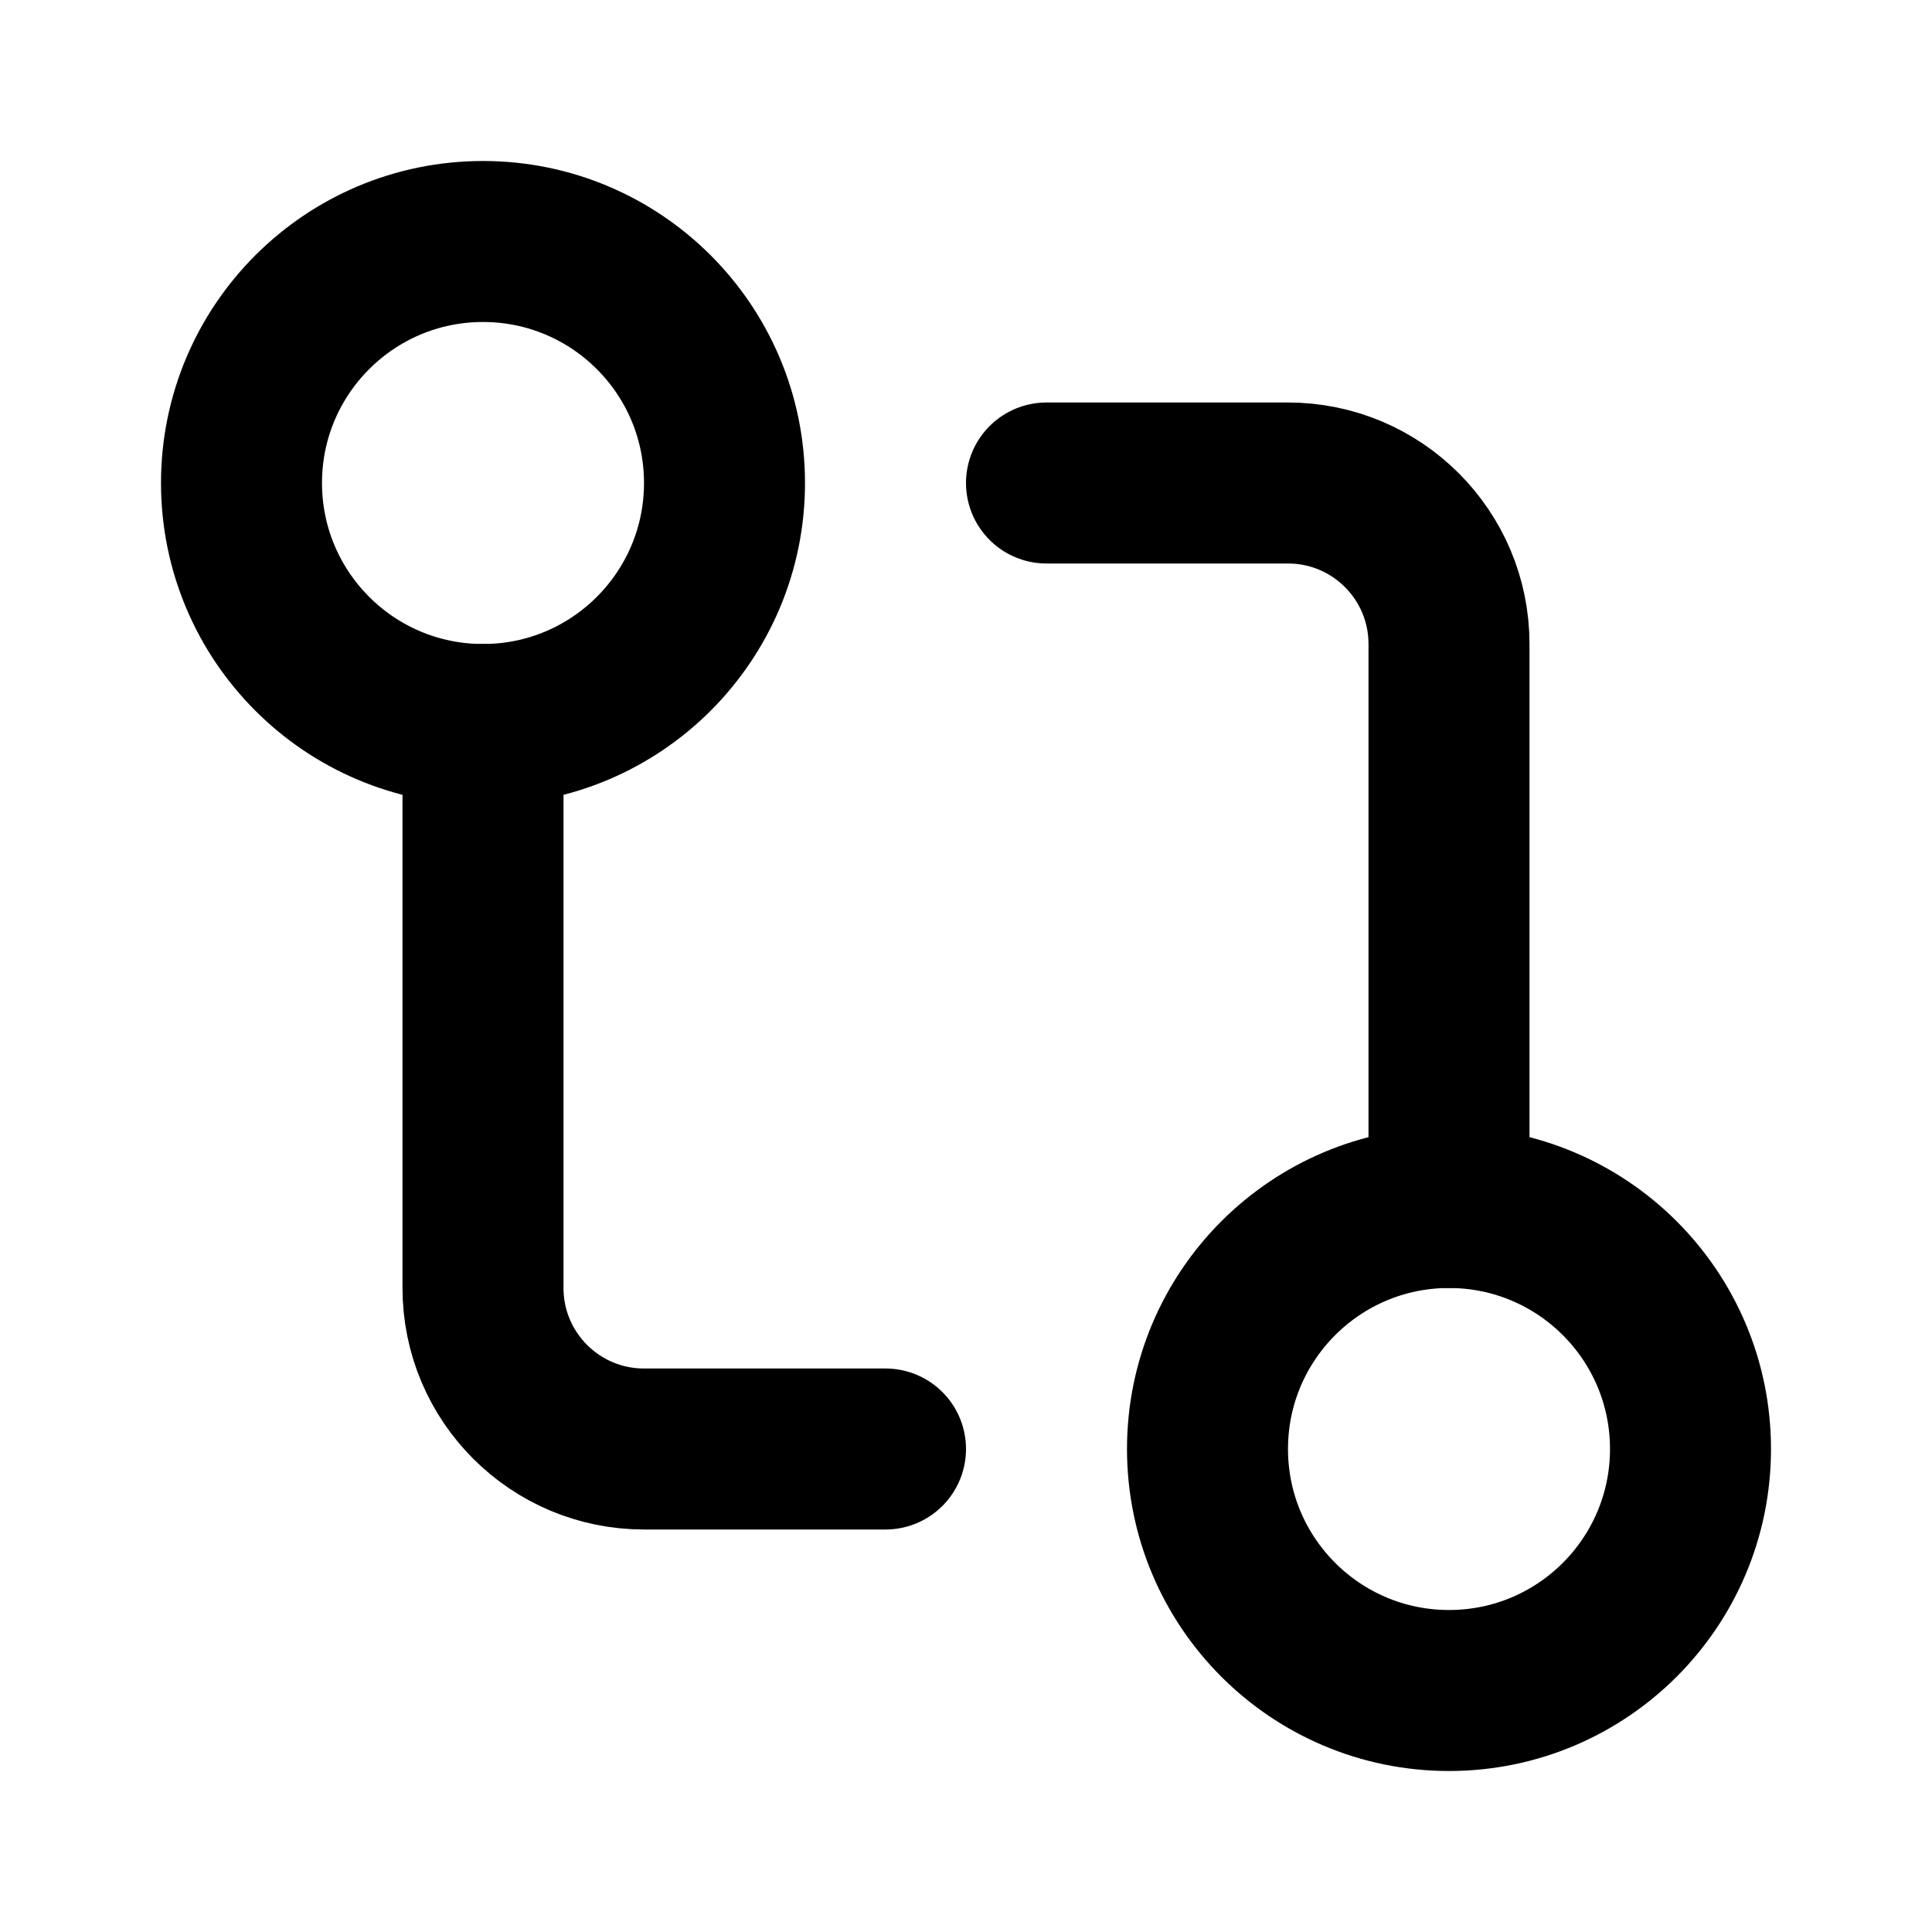
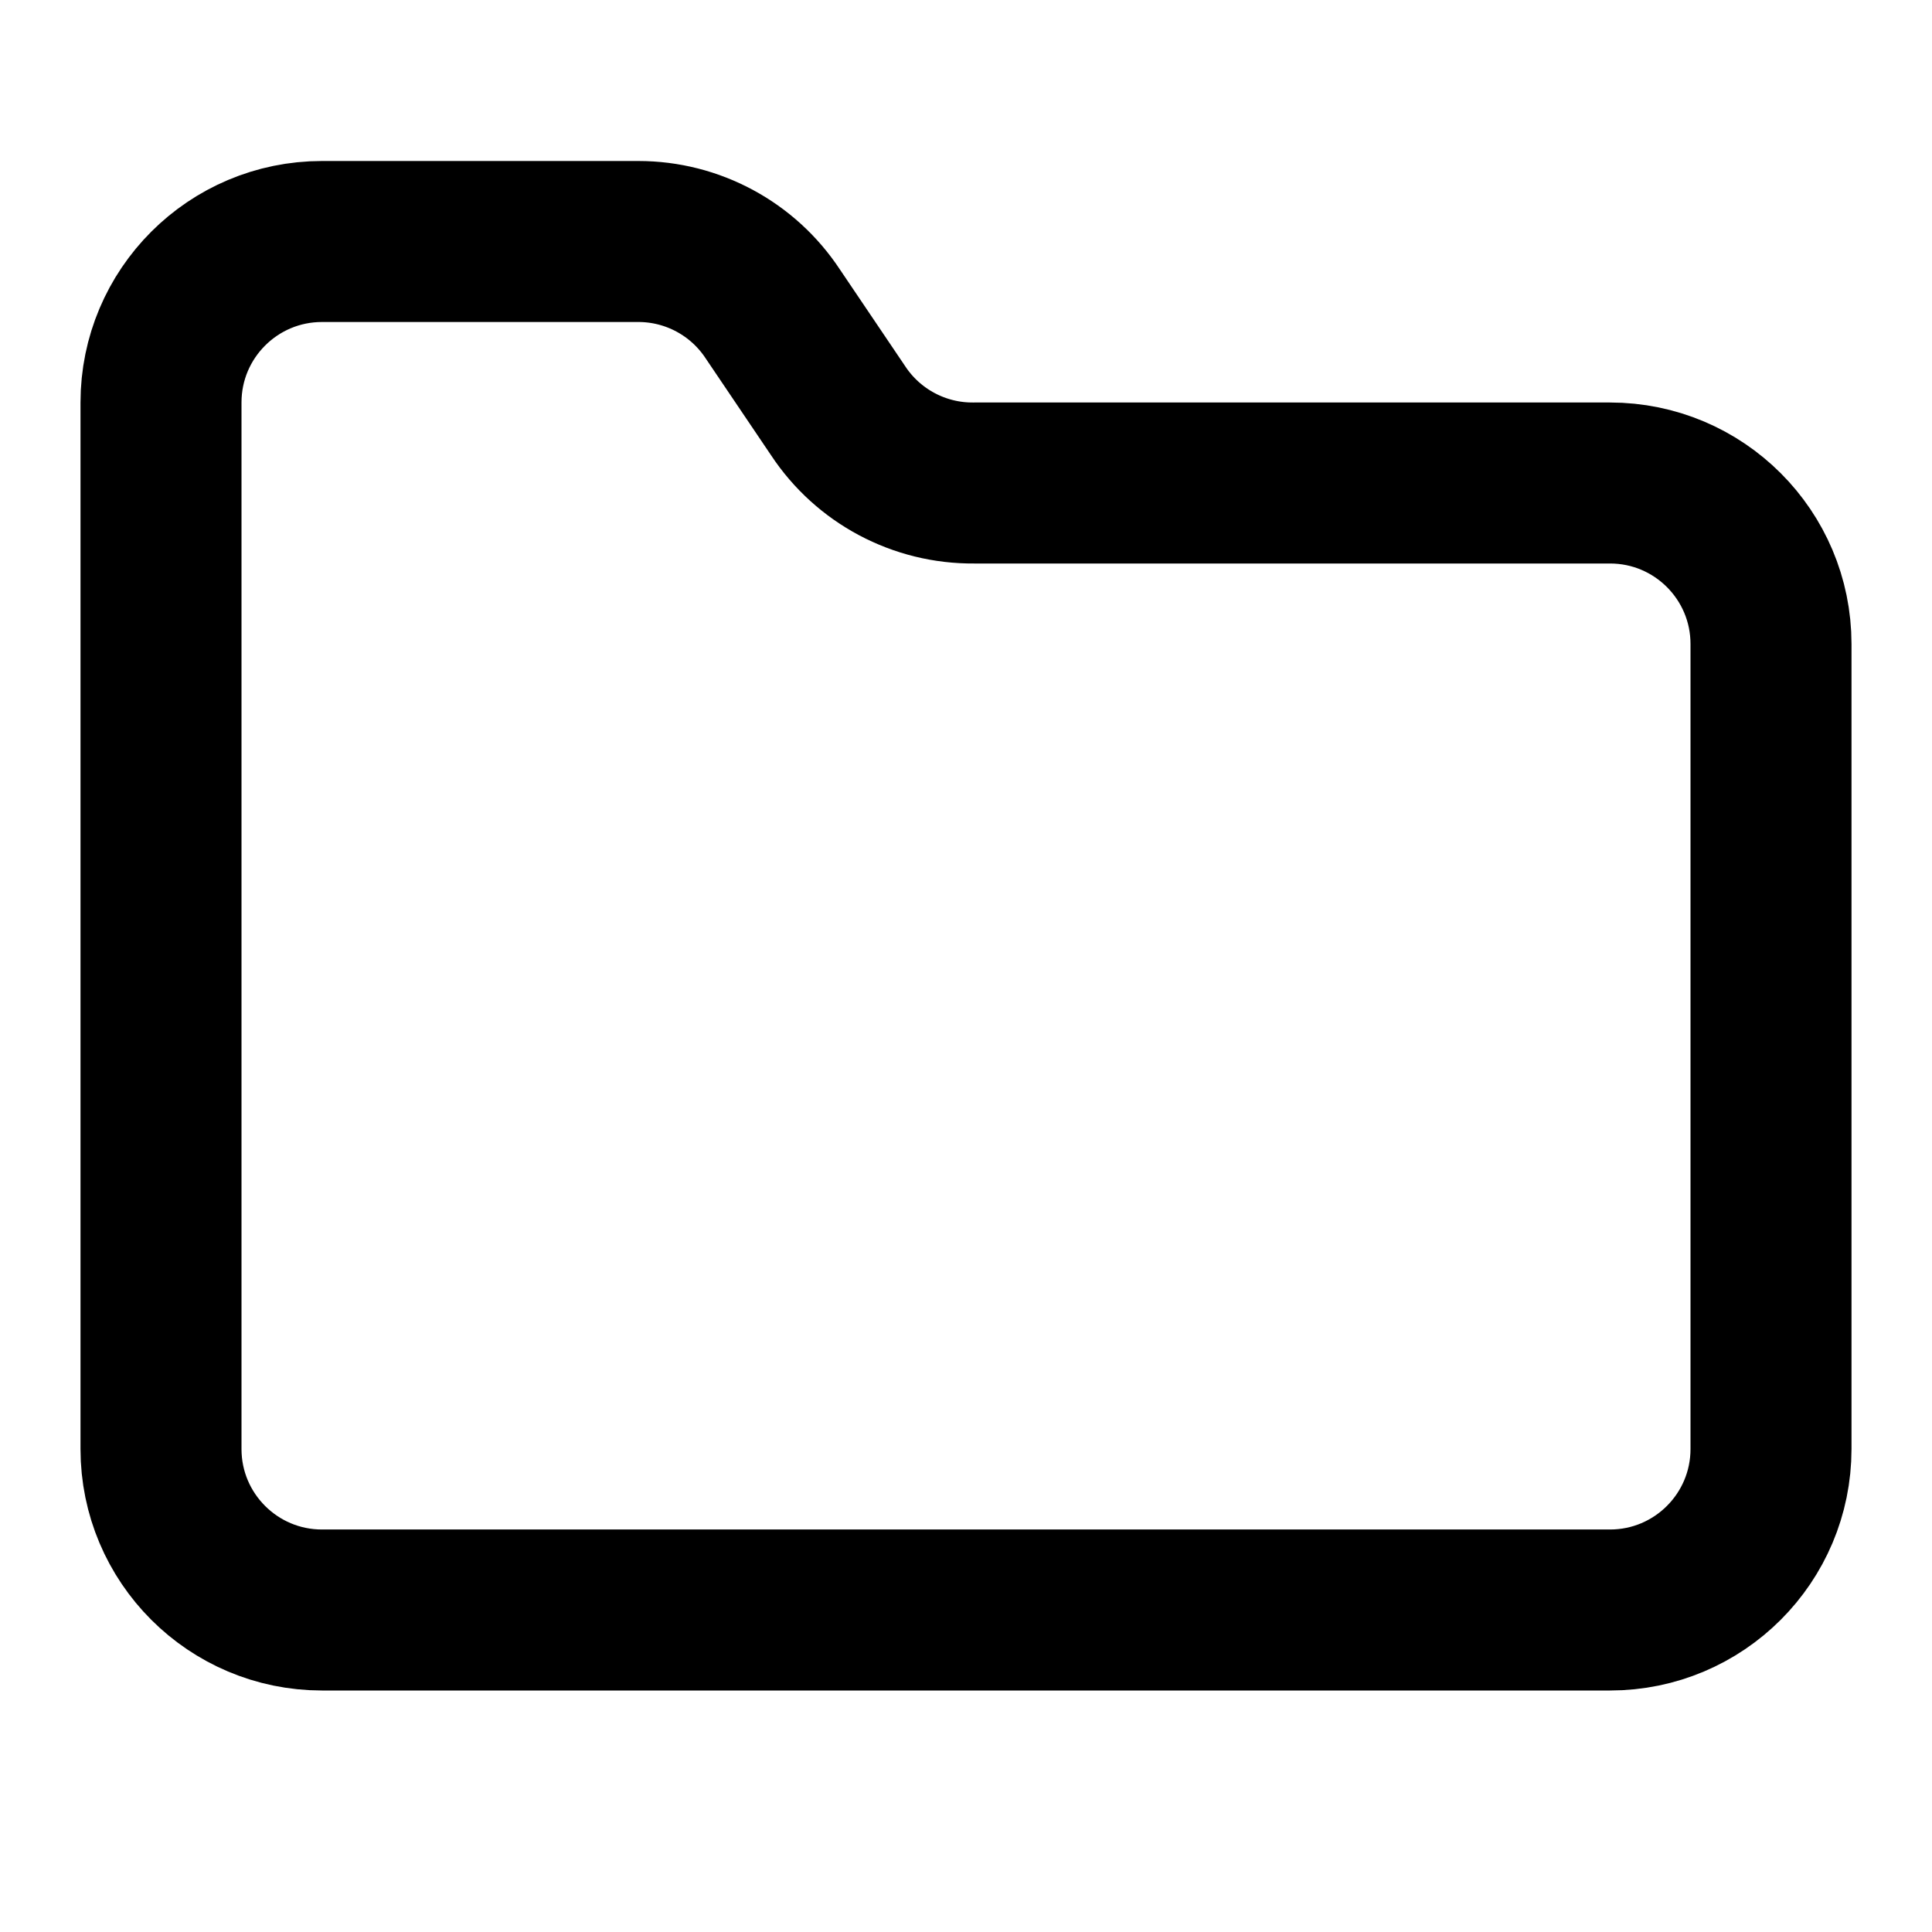
<svg class="w-5 h-5 shrink-0" viewBox="0 0 24 24" fill="none" stroke="currentColor" stroke-width="2" stroke-linecap="round" stroke-linejoin="round" aria-hidden="true">
-   <circle cx="18" cy="18" r="3" />
-   <circle cx="6" cy="6" r="3" />
-   <path d="M13 6h3a2 2 0 0 1 2 2v7" />
-   <path d="M11 18H8a2 2 0 0 1-2-2V9" />
+   <path d="M20 20a2 2 0 0 0 2-2V8a2 2 0 0 0-2-2h-7.9a2 2 0 0 1-1.69-.9L9.6 3.9A2 2 0 0 0 7.93 3H4a2 2 0 0 0-2 2v13a2 2 0 0 0 2 2Z" />
</svg>
